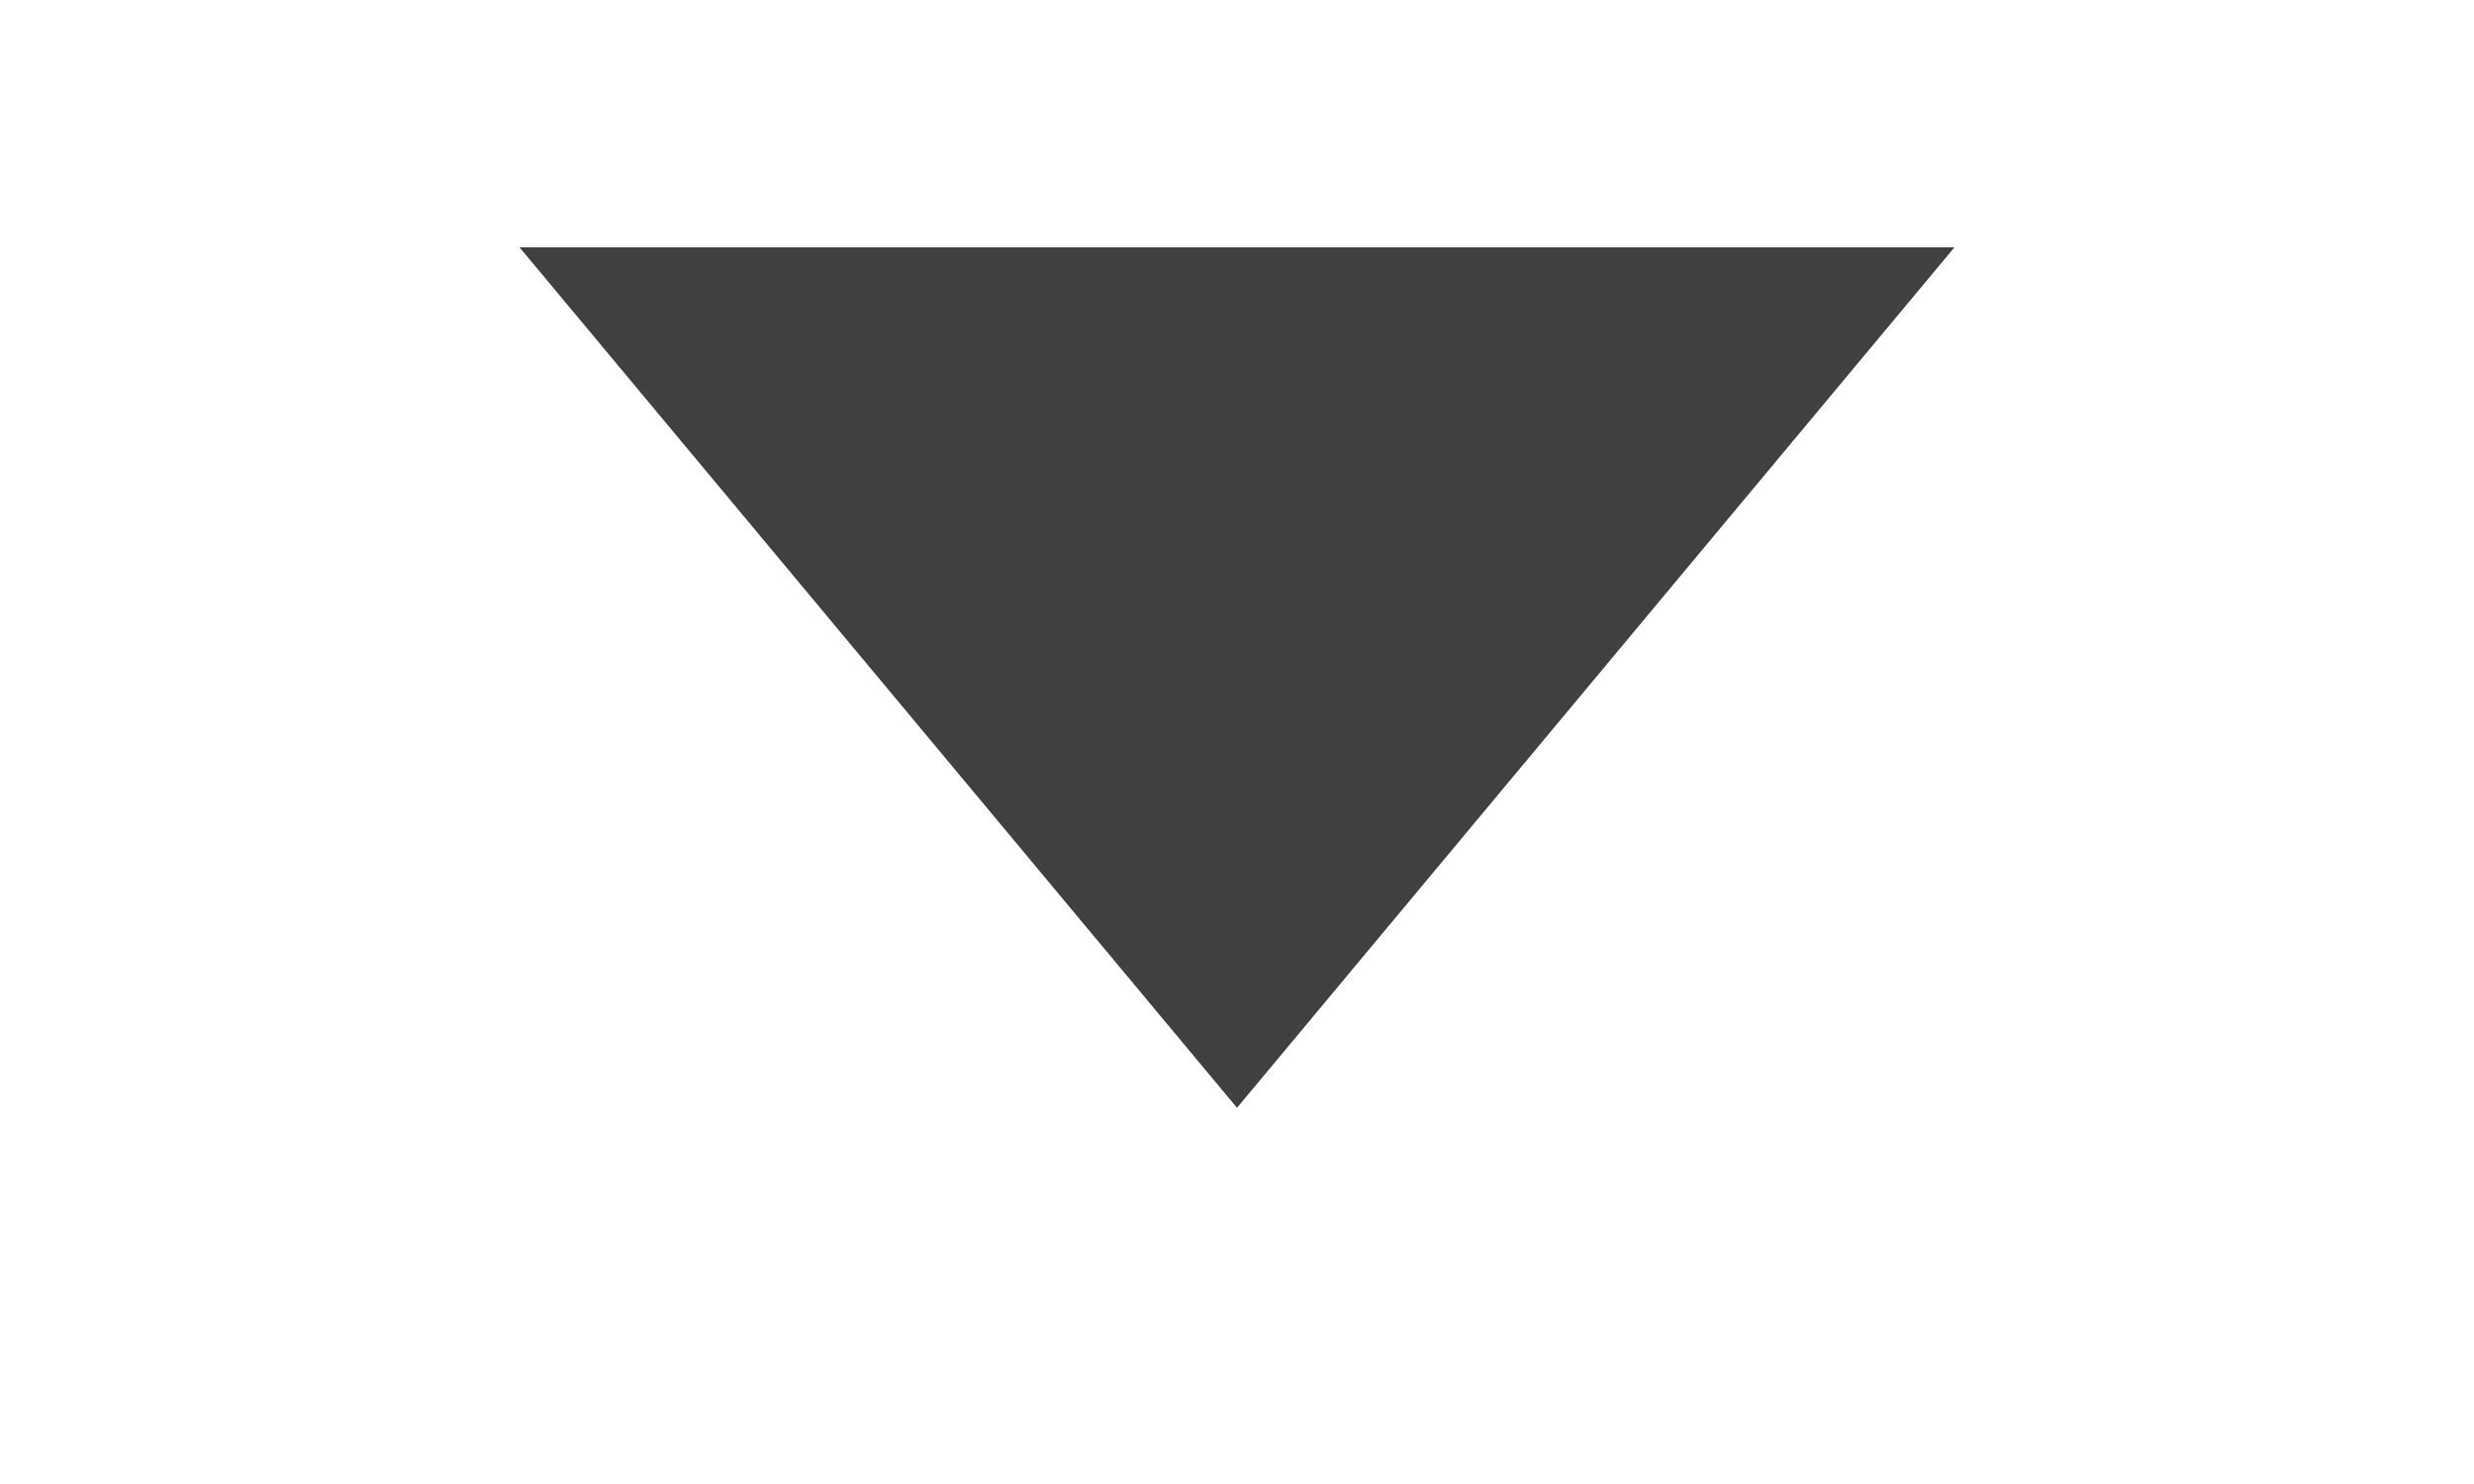
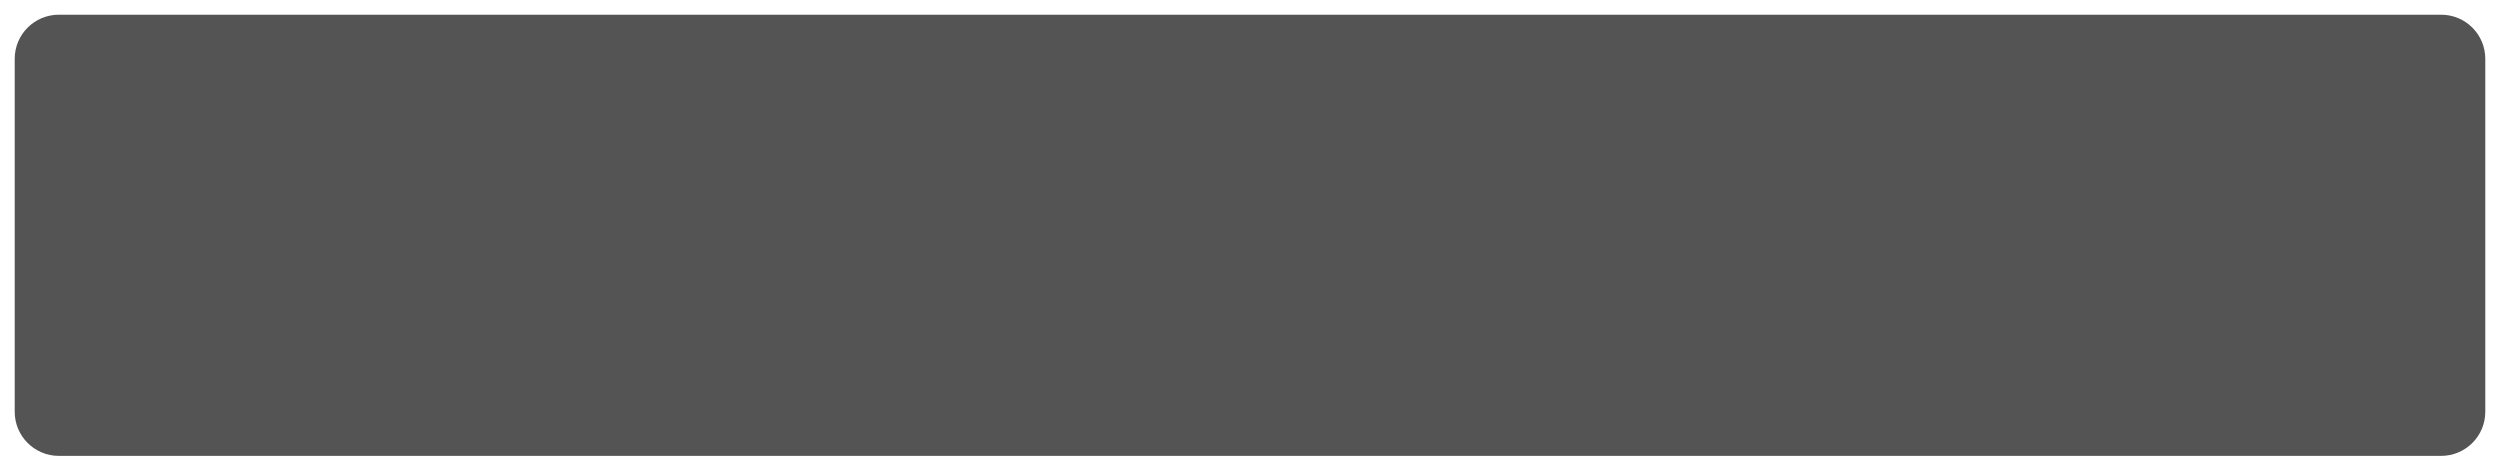
- <svg xmlns="http://www.w3.org/2000/svg" version="1.1" width="10px" height="6px">
-   <g transform="matrix(1 0 0 1 -1220 -606 )">
-     <path d="M 1222.1 607  L 1225 610.479  L 1227.9 607  L 1222.1 607  Z " fill-rule="nonzero" fill="#000000" stroke="none" fill-opacity="0.749" />
+ <svg xmlns="http://www.w3.org/2000/svg" version="1.1" width="170px" height="32px">
+   <g transform="matrix(1 0 0 1 -1062 -576 )">
+     <path d="M 1063 580  A 3 3 0 0 1 1066 577 L 1228 577  A 3 3 0 0 1 1231 580 L 1231 604  A 3 3 0 0 1 1228 607 L 1066 607  A 3 3 0 0 1 1063 604 L 1063 580  Z " fill-rule="nonzero" fill="#1b1b1b" stroke="none" fill-opacity="0.749" />
  </g>
</svg>
